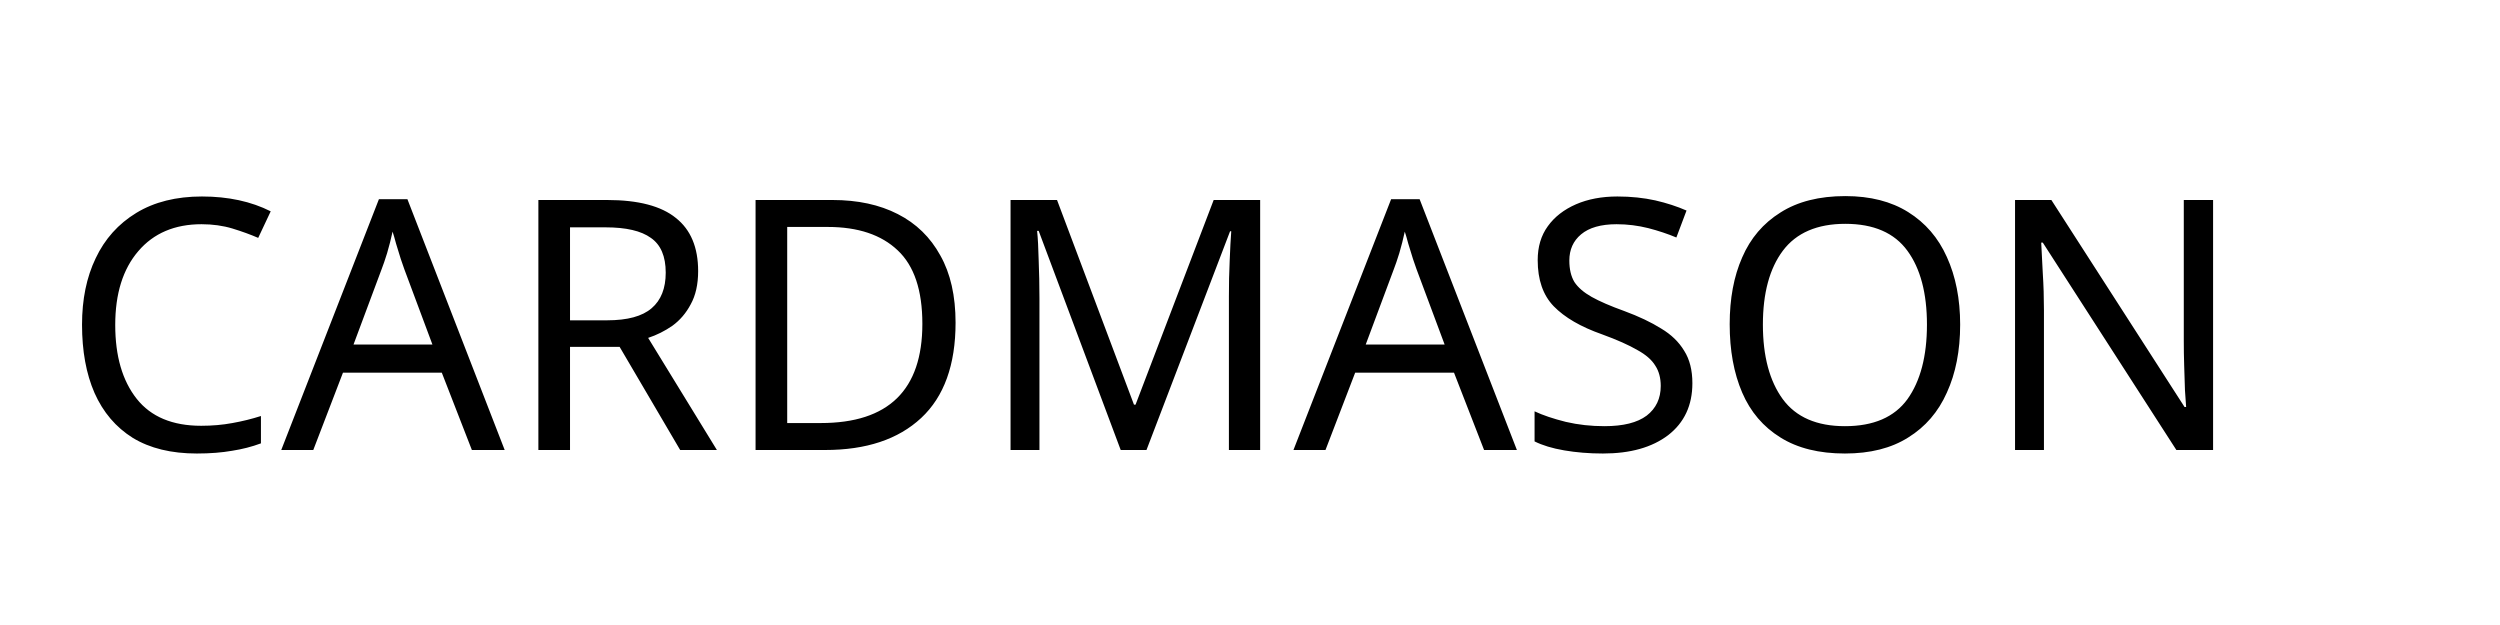
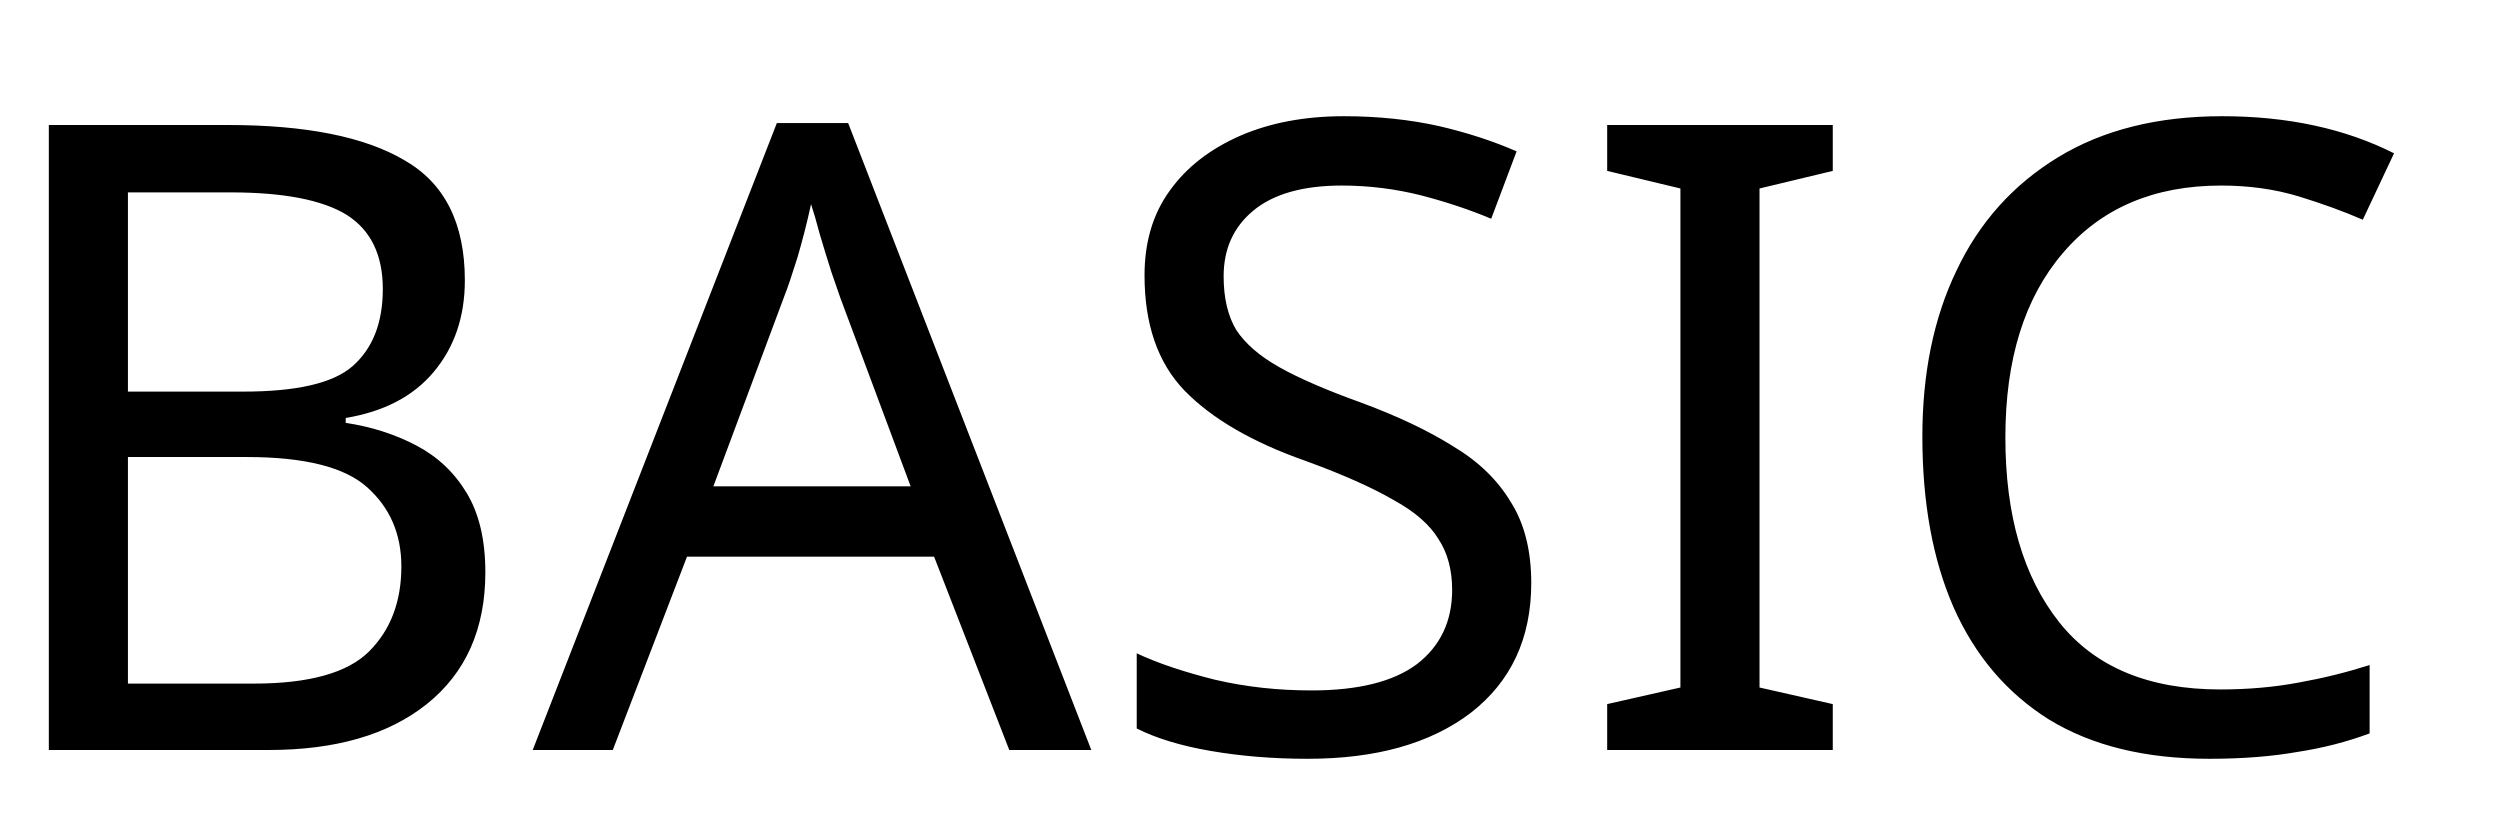
- <svg xmlns="http://www.w3.org/2000/svg" width="100px" height="25px" viewBox="0 0 100 25" version="1.1">
+ <svg xmlns="http://www.w3.org/2000/svg" width="40px" height="13px" viewBox="0 0 40 13" version="1.1">
  <defs />
-   <g id="Artboard" stroke="none" stroke-width="1" fill="none" fill-rule="evenodd" font-family="Futura-Medium, Futura" font-size="14" font-weight="400" letter-spacing="-0.021">
-     <text id="CARDMASON" fill="#000000">
-       <tspan x="2.421" y="18">CARDMASON</tspan>
-     </text>
+   <g id="Page-1" stroke="none" stroke-width="1" fill="none" fill-rule="evenodd" font-family="Futura-Medium, Futura" font-size="14" font-weight="400">
+     <g id="logo-full" transform="translate(-1, -3)" fill="#000000">
+       <text id="BASIC">
+         <tspan x="0.421" y="15">BASIC</tspan>
+       </text>
+     </g>
  </g>
</svg>
